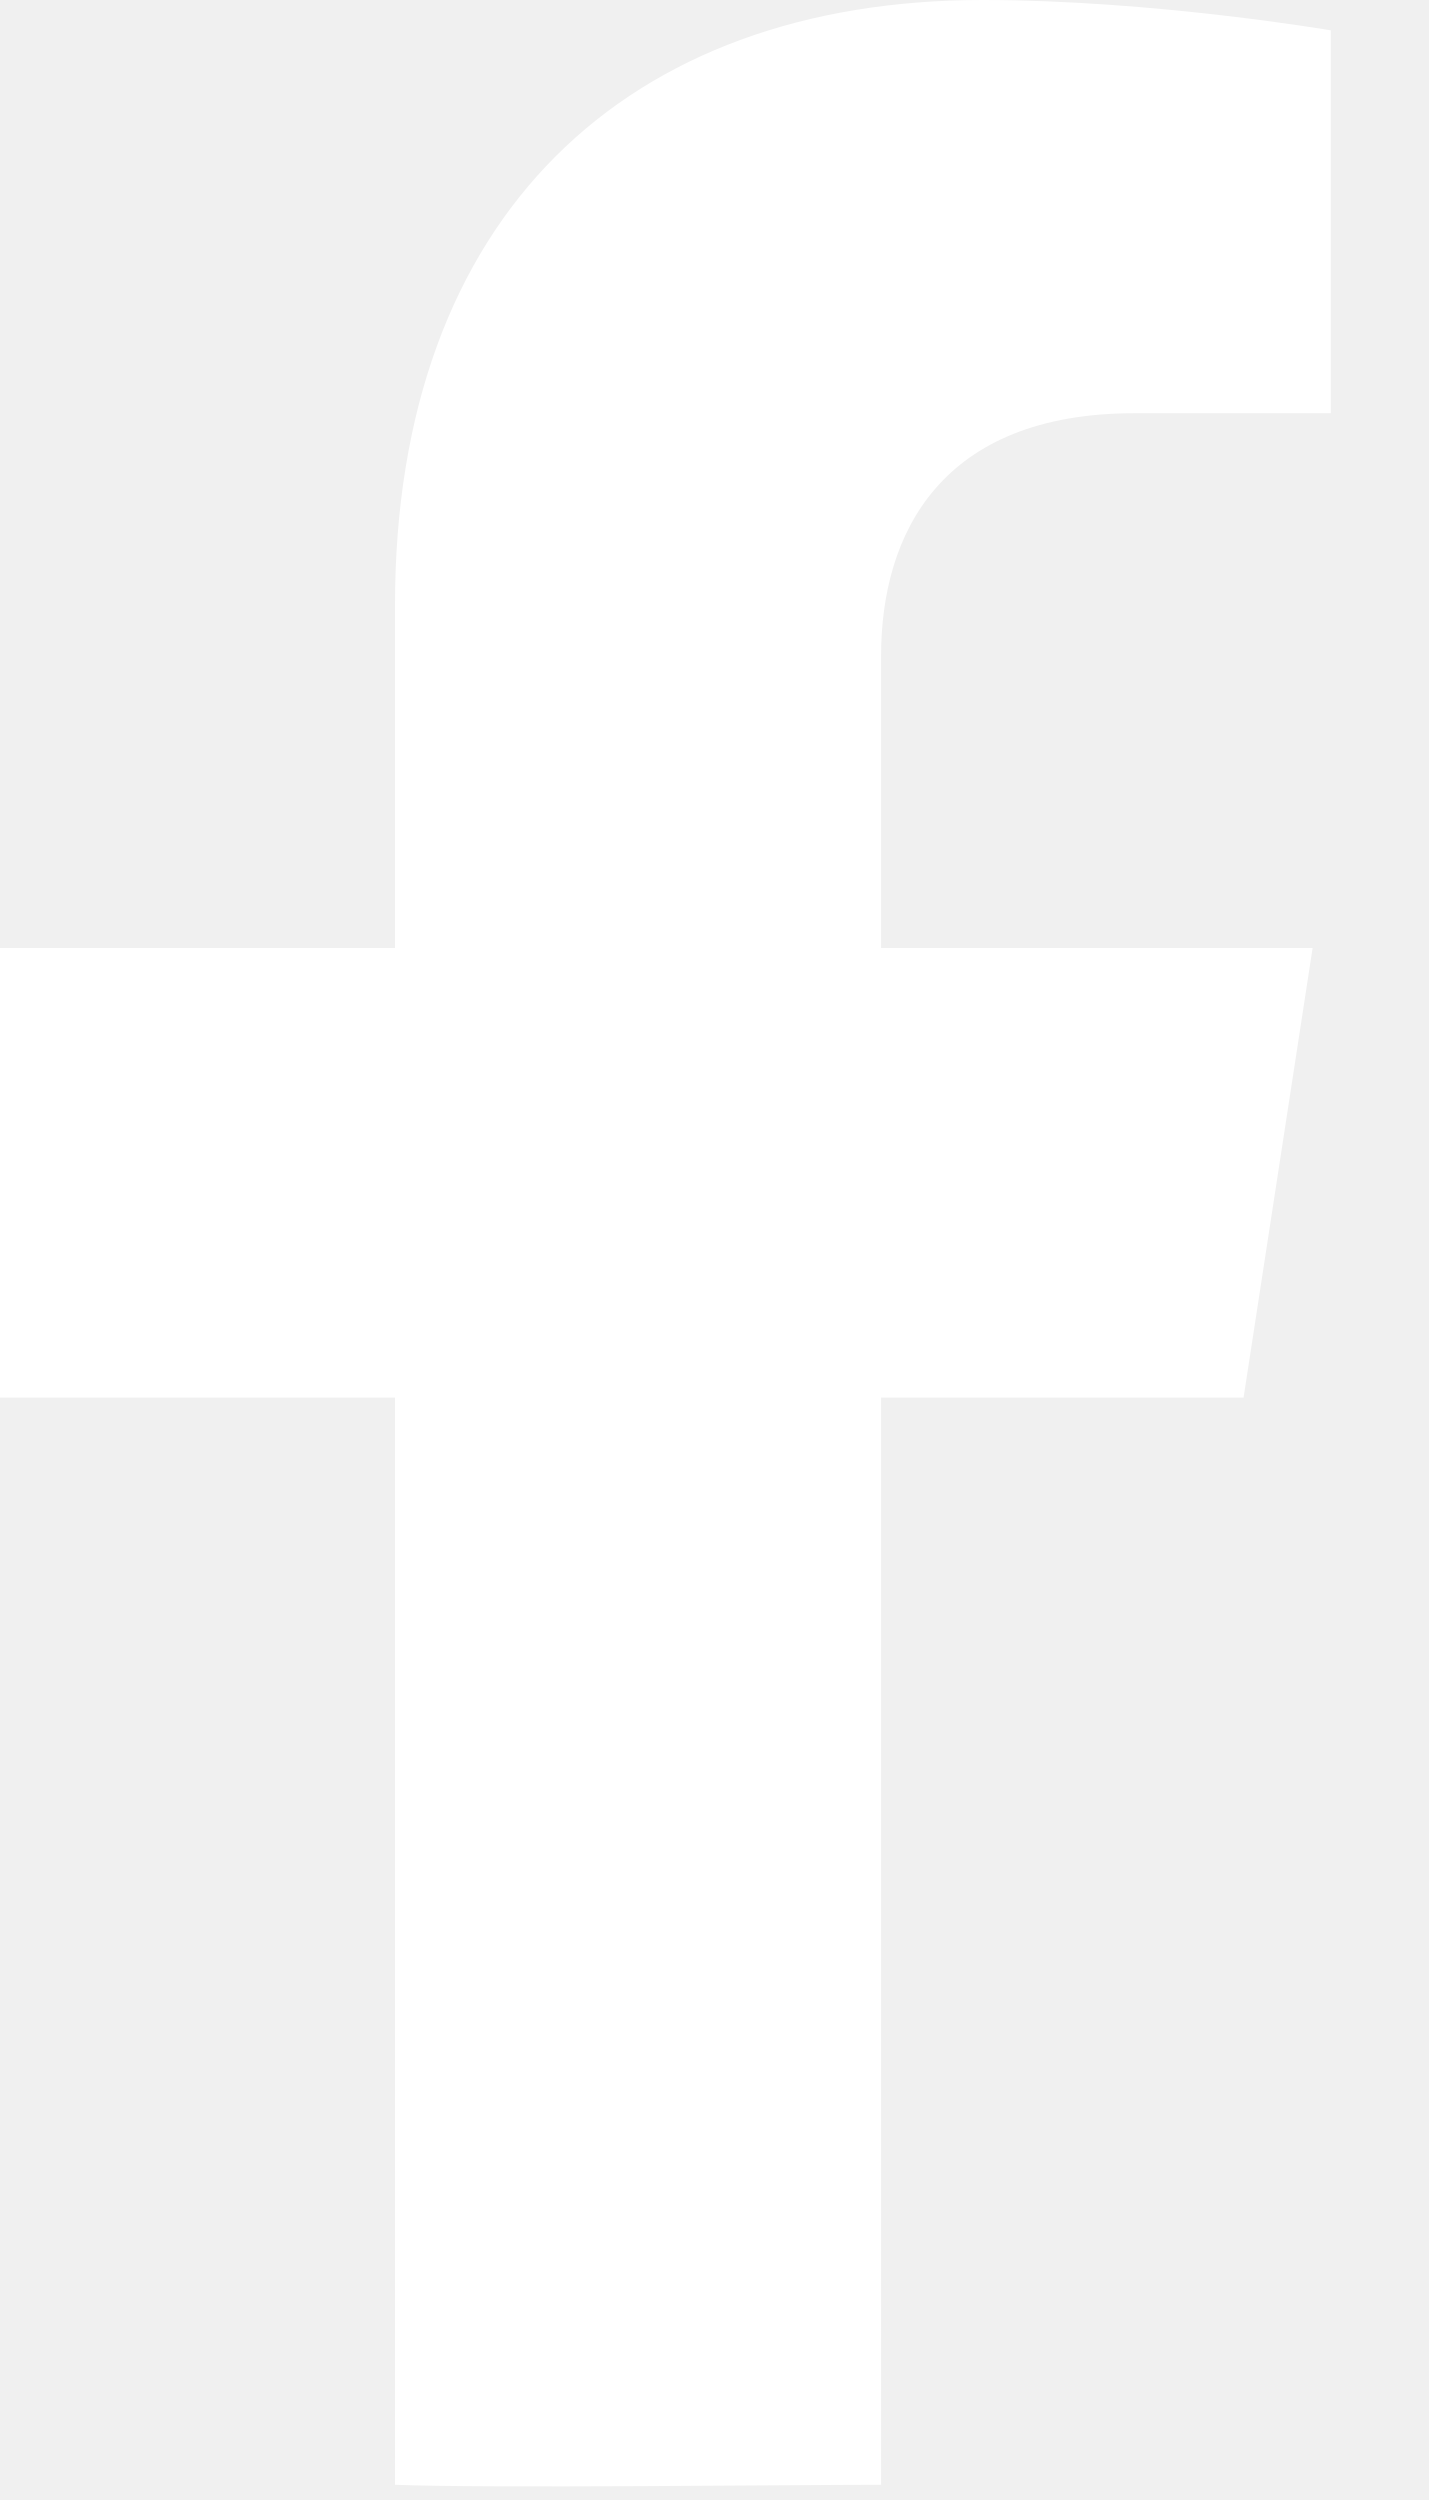
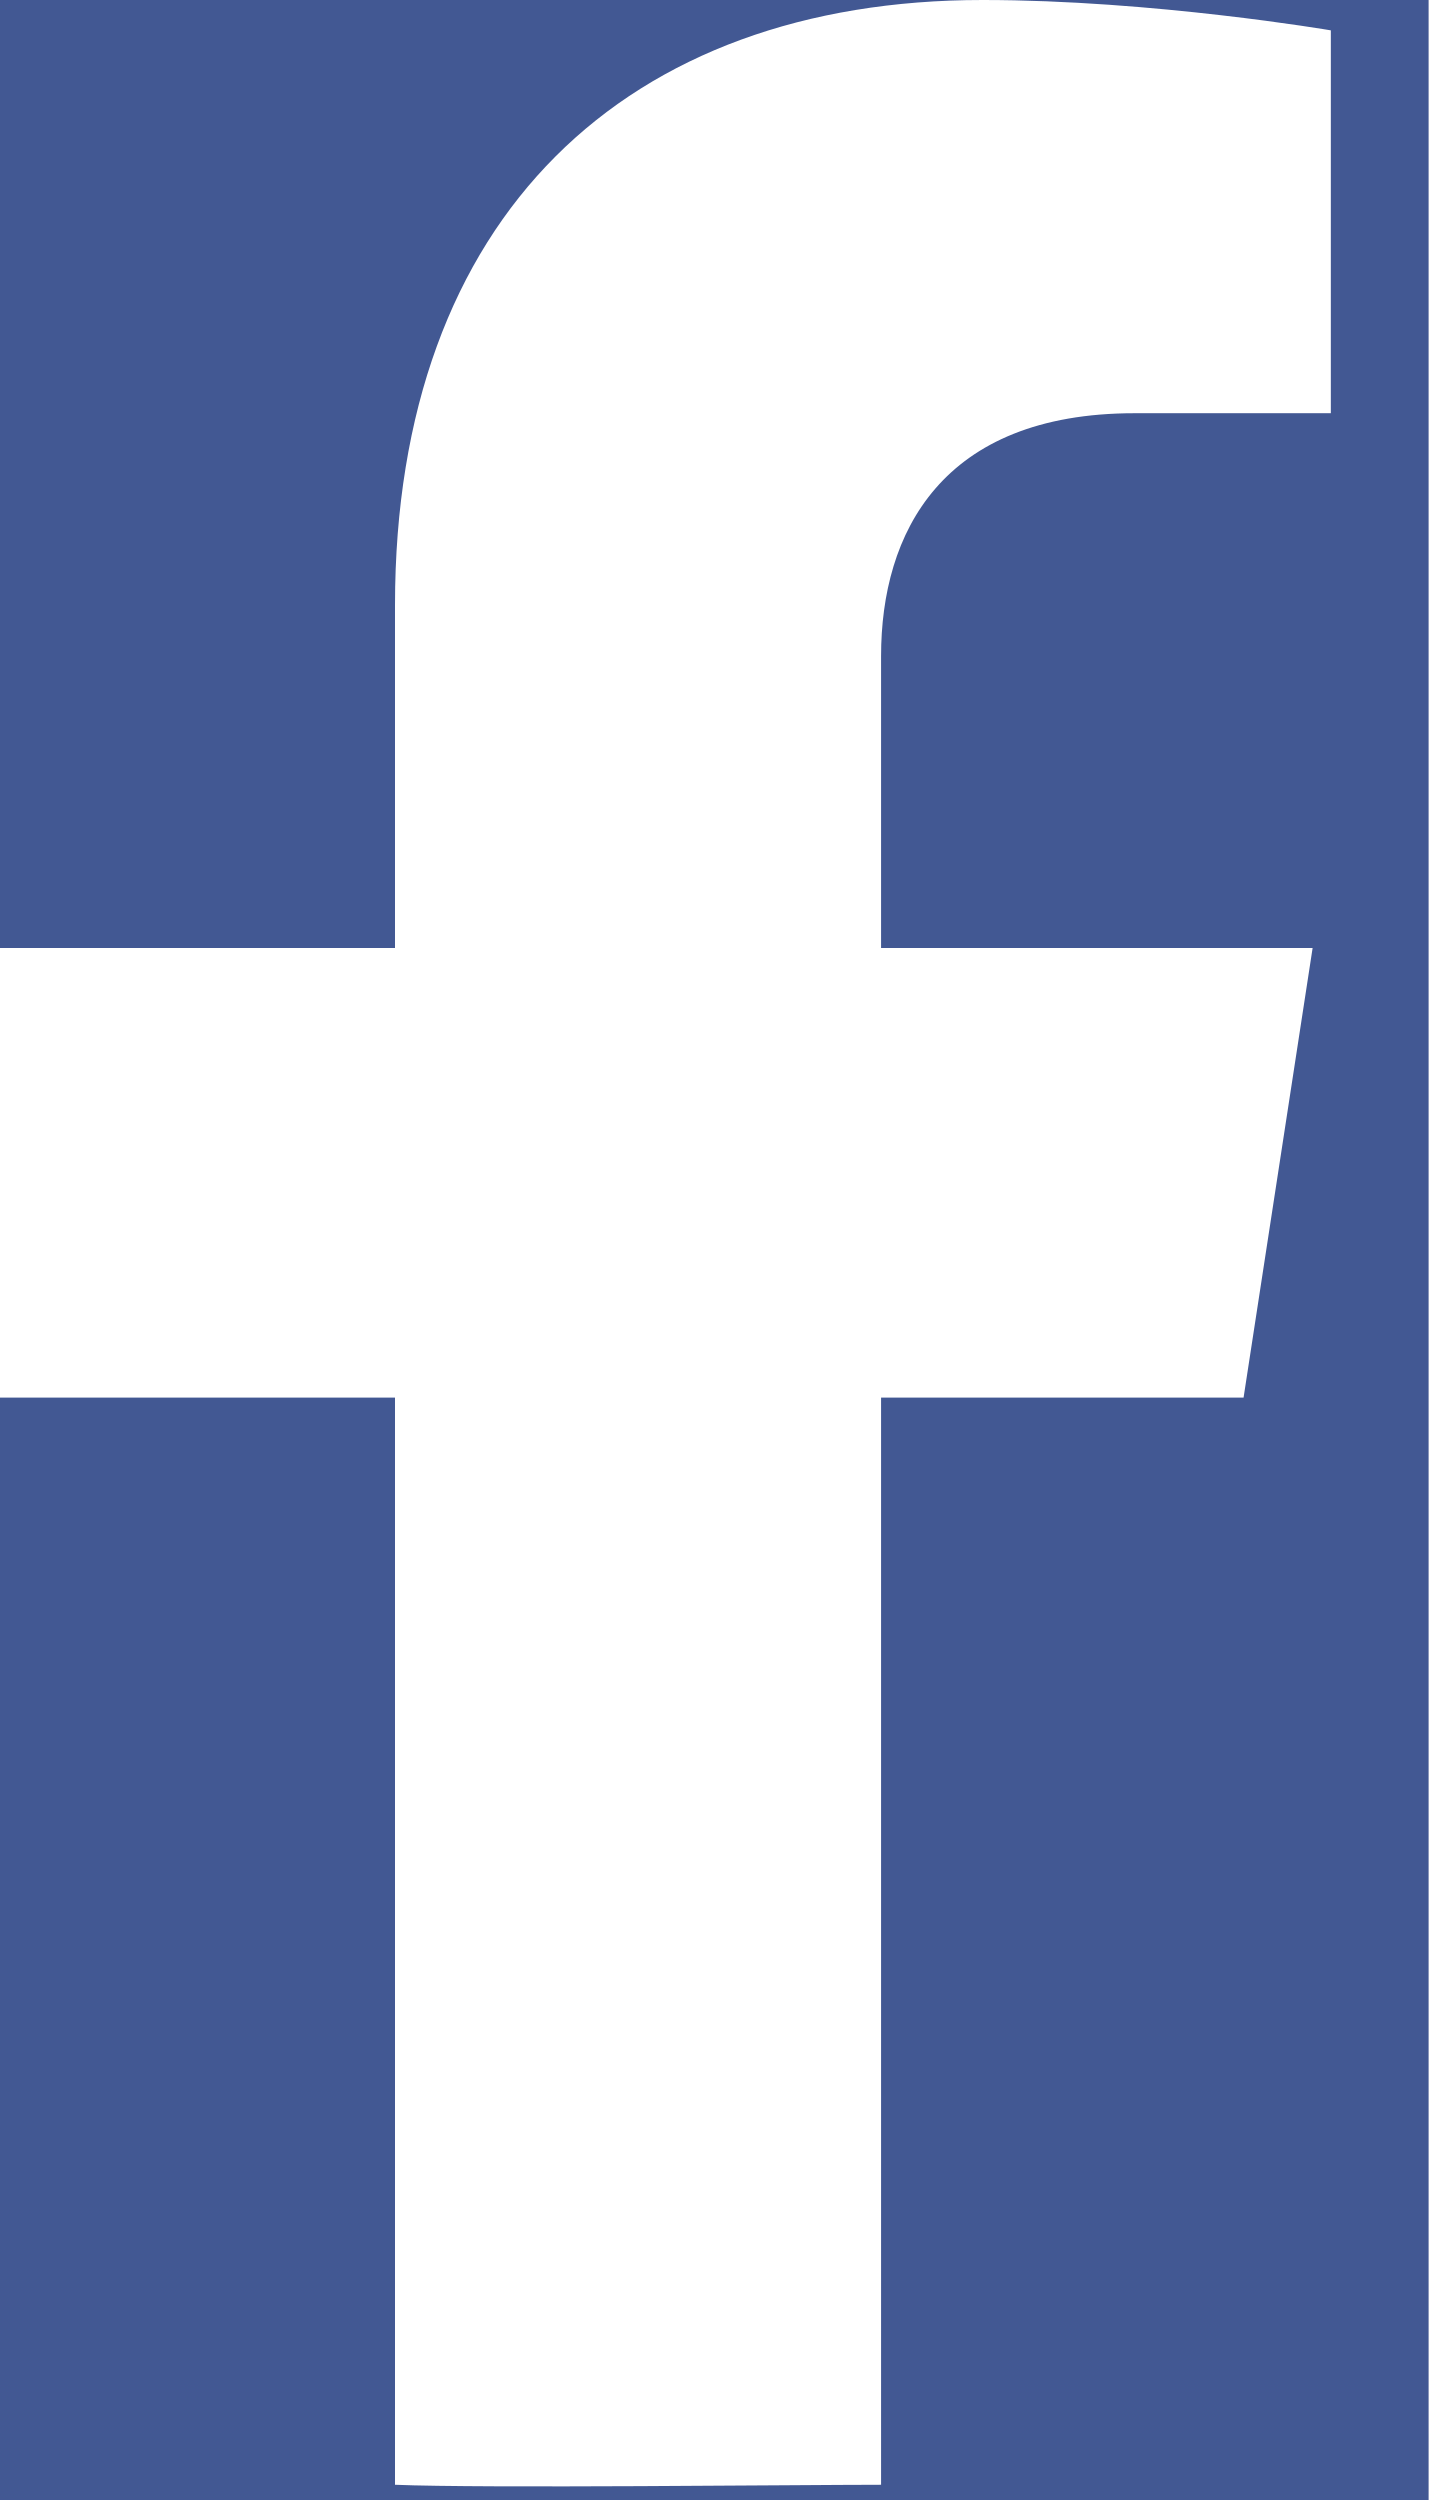
- <svg xmlns="http://www.w3.org/2000/svg" width="12" height="21" viewBox="0 0 12 21" fill="none">
-   <path d="M10.446 11.74L11.026 7.963H7.401V5.512C7.401 4.478 7.908 3.471 9.531 3.471H11.179V0.255C11.179 0.255 9.683 0 8.254 0C5.269 0 3.318 1.809 3.318 5.084V7.963H0V11.74H3.318V20.872C4.058 20.903 6.712 20.872 7.401 20.872V11.74H10.446Z" fill="white" />
+ <svg xmlns="http://www.w3.org/2000/svg" width="12" height="21" viewBox="0 0 12 21">
+   <rect width="12" height="21" fill="#425893" />
+   <path d="M10.446 11.74L11.026 7.963H7.401V5.512C7.401 4.478 7.908 3.471 9.531 3.471H11.179V0.255C11.179 0.255 9.683 0 8.254 0C5.269 0 3.318 1.809 3.318 5.084V7.963H0V11.74H3.318V20.872C4.058 20.903 6.712 20.872 7.401 20.872V11.74H10.446Z" fill="#FFFFFF" />
</svg>
